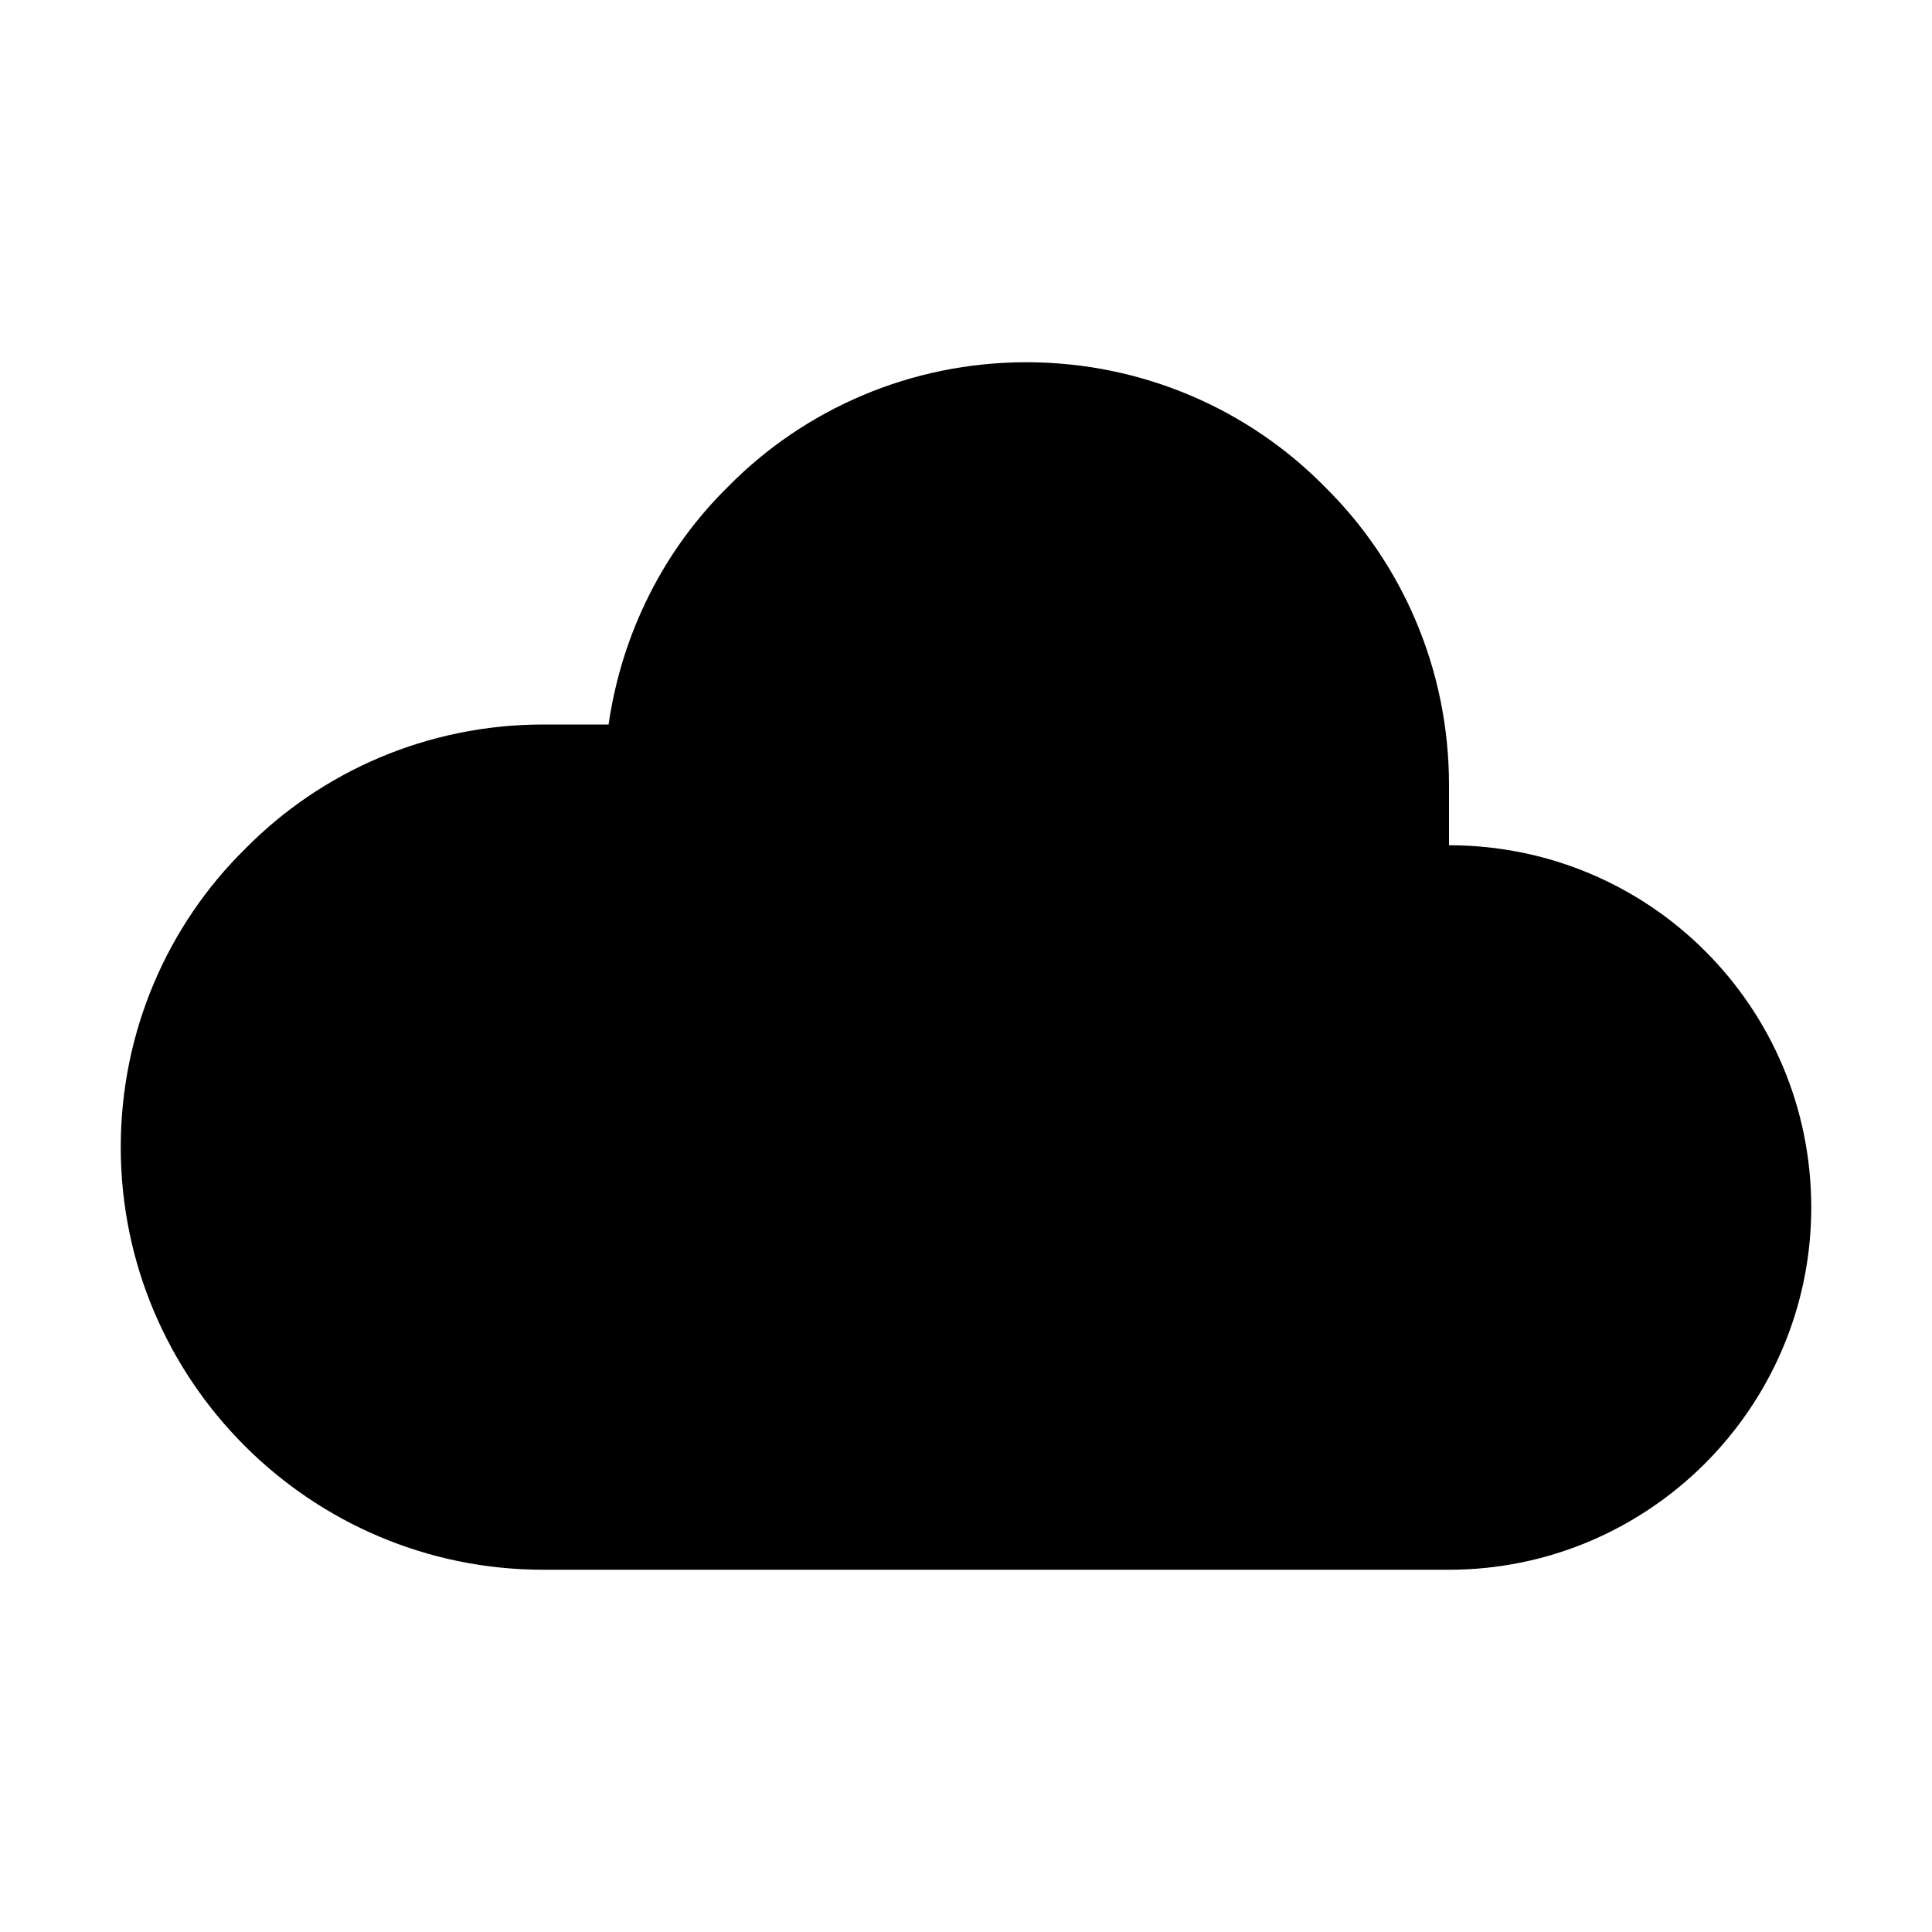
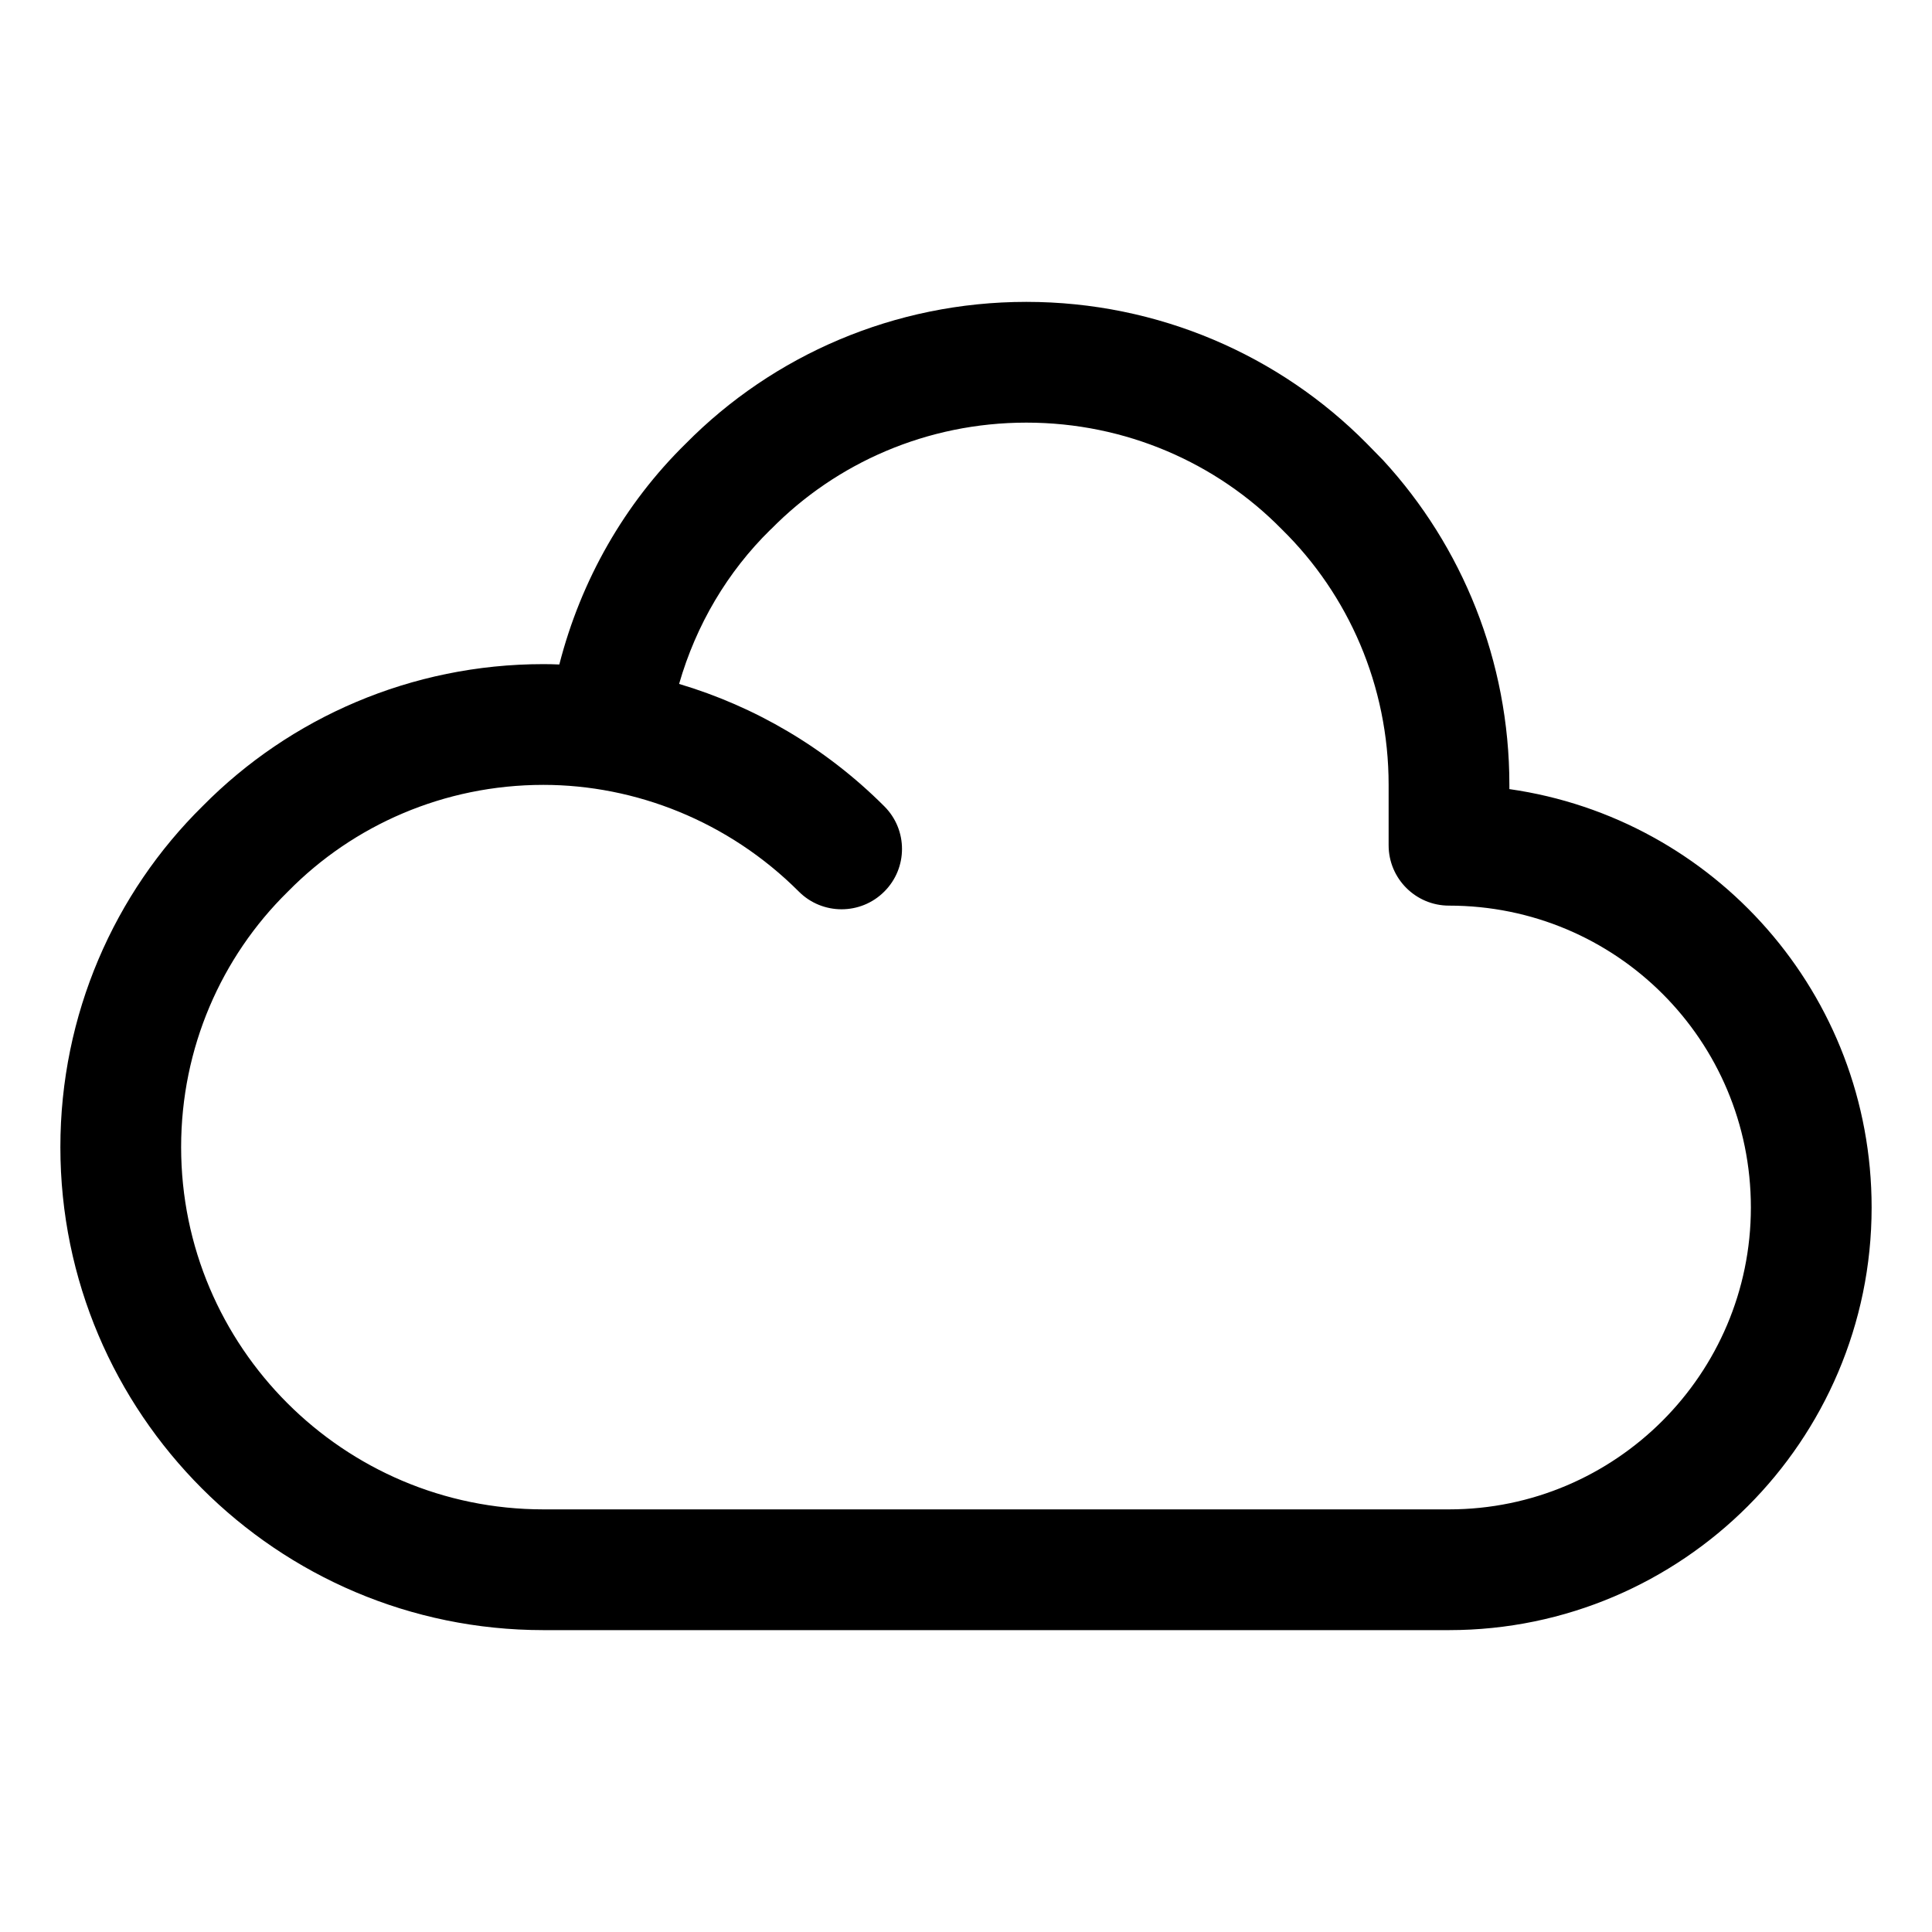
<svg xmlns="http://www.w3.org/2000/svg" width="16" height="16" viewBox="0 0 16 16" fill="none">
-   <path d="M15 10C15 10.83 14.66 11.58 14.12 12.12C13.58 12.66 12.83 13 12 13H4.5C2.57 13 1 11.43 1 9.5C1 8.54 1.39 7.66 2.03 7.03C2.66 6.39 3.54 6 4.5 6H5.04C5.15 5.24 5.5 4.55 6.03 4.03C6.66 3.39 7.54 3 8.5 3C9.46 3 10.34 3.39 10.97 4.03C11.61 4.66 12 5.54 12 6.5V7C13.66 7 15 8.34 15 10Z" fill="black" />
+   <path d="M11.5 6.5C11.5 5.677 11.166 4.925 10.619 4.387L10.613 4.381C10.075 3.834 9.323 3.5 8.5 3.5C7.677 3.5 6.925 3.834 6.387 4.381L6.38 4.387C6.025 4.735 5.765 5.174 5.624 5.664C6.247 5.849 6.835 6.189 7.323 6.677C7.519 6.872 7.519 7.189 7.323 7.384C7.128 7.579 6.811 7.579 6.616 7.384C6.032 6.8 5.26 6.5 4.5 6.5C3.677 6.5 2.925 6.834 2.387 7.381L2.381 7.387C1.834 7.925 1.5 8.677 1.5 9.5C1.5 11.154 2.846 12.5 4.5 12.5H12C12.691 12.5 13.316 12.218 13.767 11.767C14.218 11.316 14.5 10.691 14.5 10C14.5 8.616 13.384 7.5 12 7.5C11.724 7.5 11.5 7.276 11.5 7V6.5ZM12.5 6.535C14.198 6.777 15.5 8.234 15.5 10C15.5 10.969 15.103 11.845 14.474 12.474C13.845 13.103 12.969 13.5 12 13.5H4.5C2.294 13.5 0.5 11.706 0.5 9.5C0.5 8.403 0.946 7.396 1.68 6.674C2.401 5.944 3.406 5.5 4.5 5.5C4.544 5.5 4.588 5.501 4.632 5.503C4.811 4.804 5.172 4.171 5.68 3.673C6.401 2.943 7.406 2.5 8.5 2.5C9.594 2.5 10.599 2.944 11.32 3.674L11.455 3.812C12.108 4.522 12.5 5.472 12.5 6.5V6.535Z" fill="black" />
</svg>
